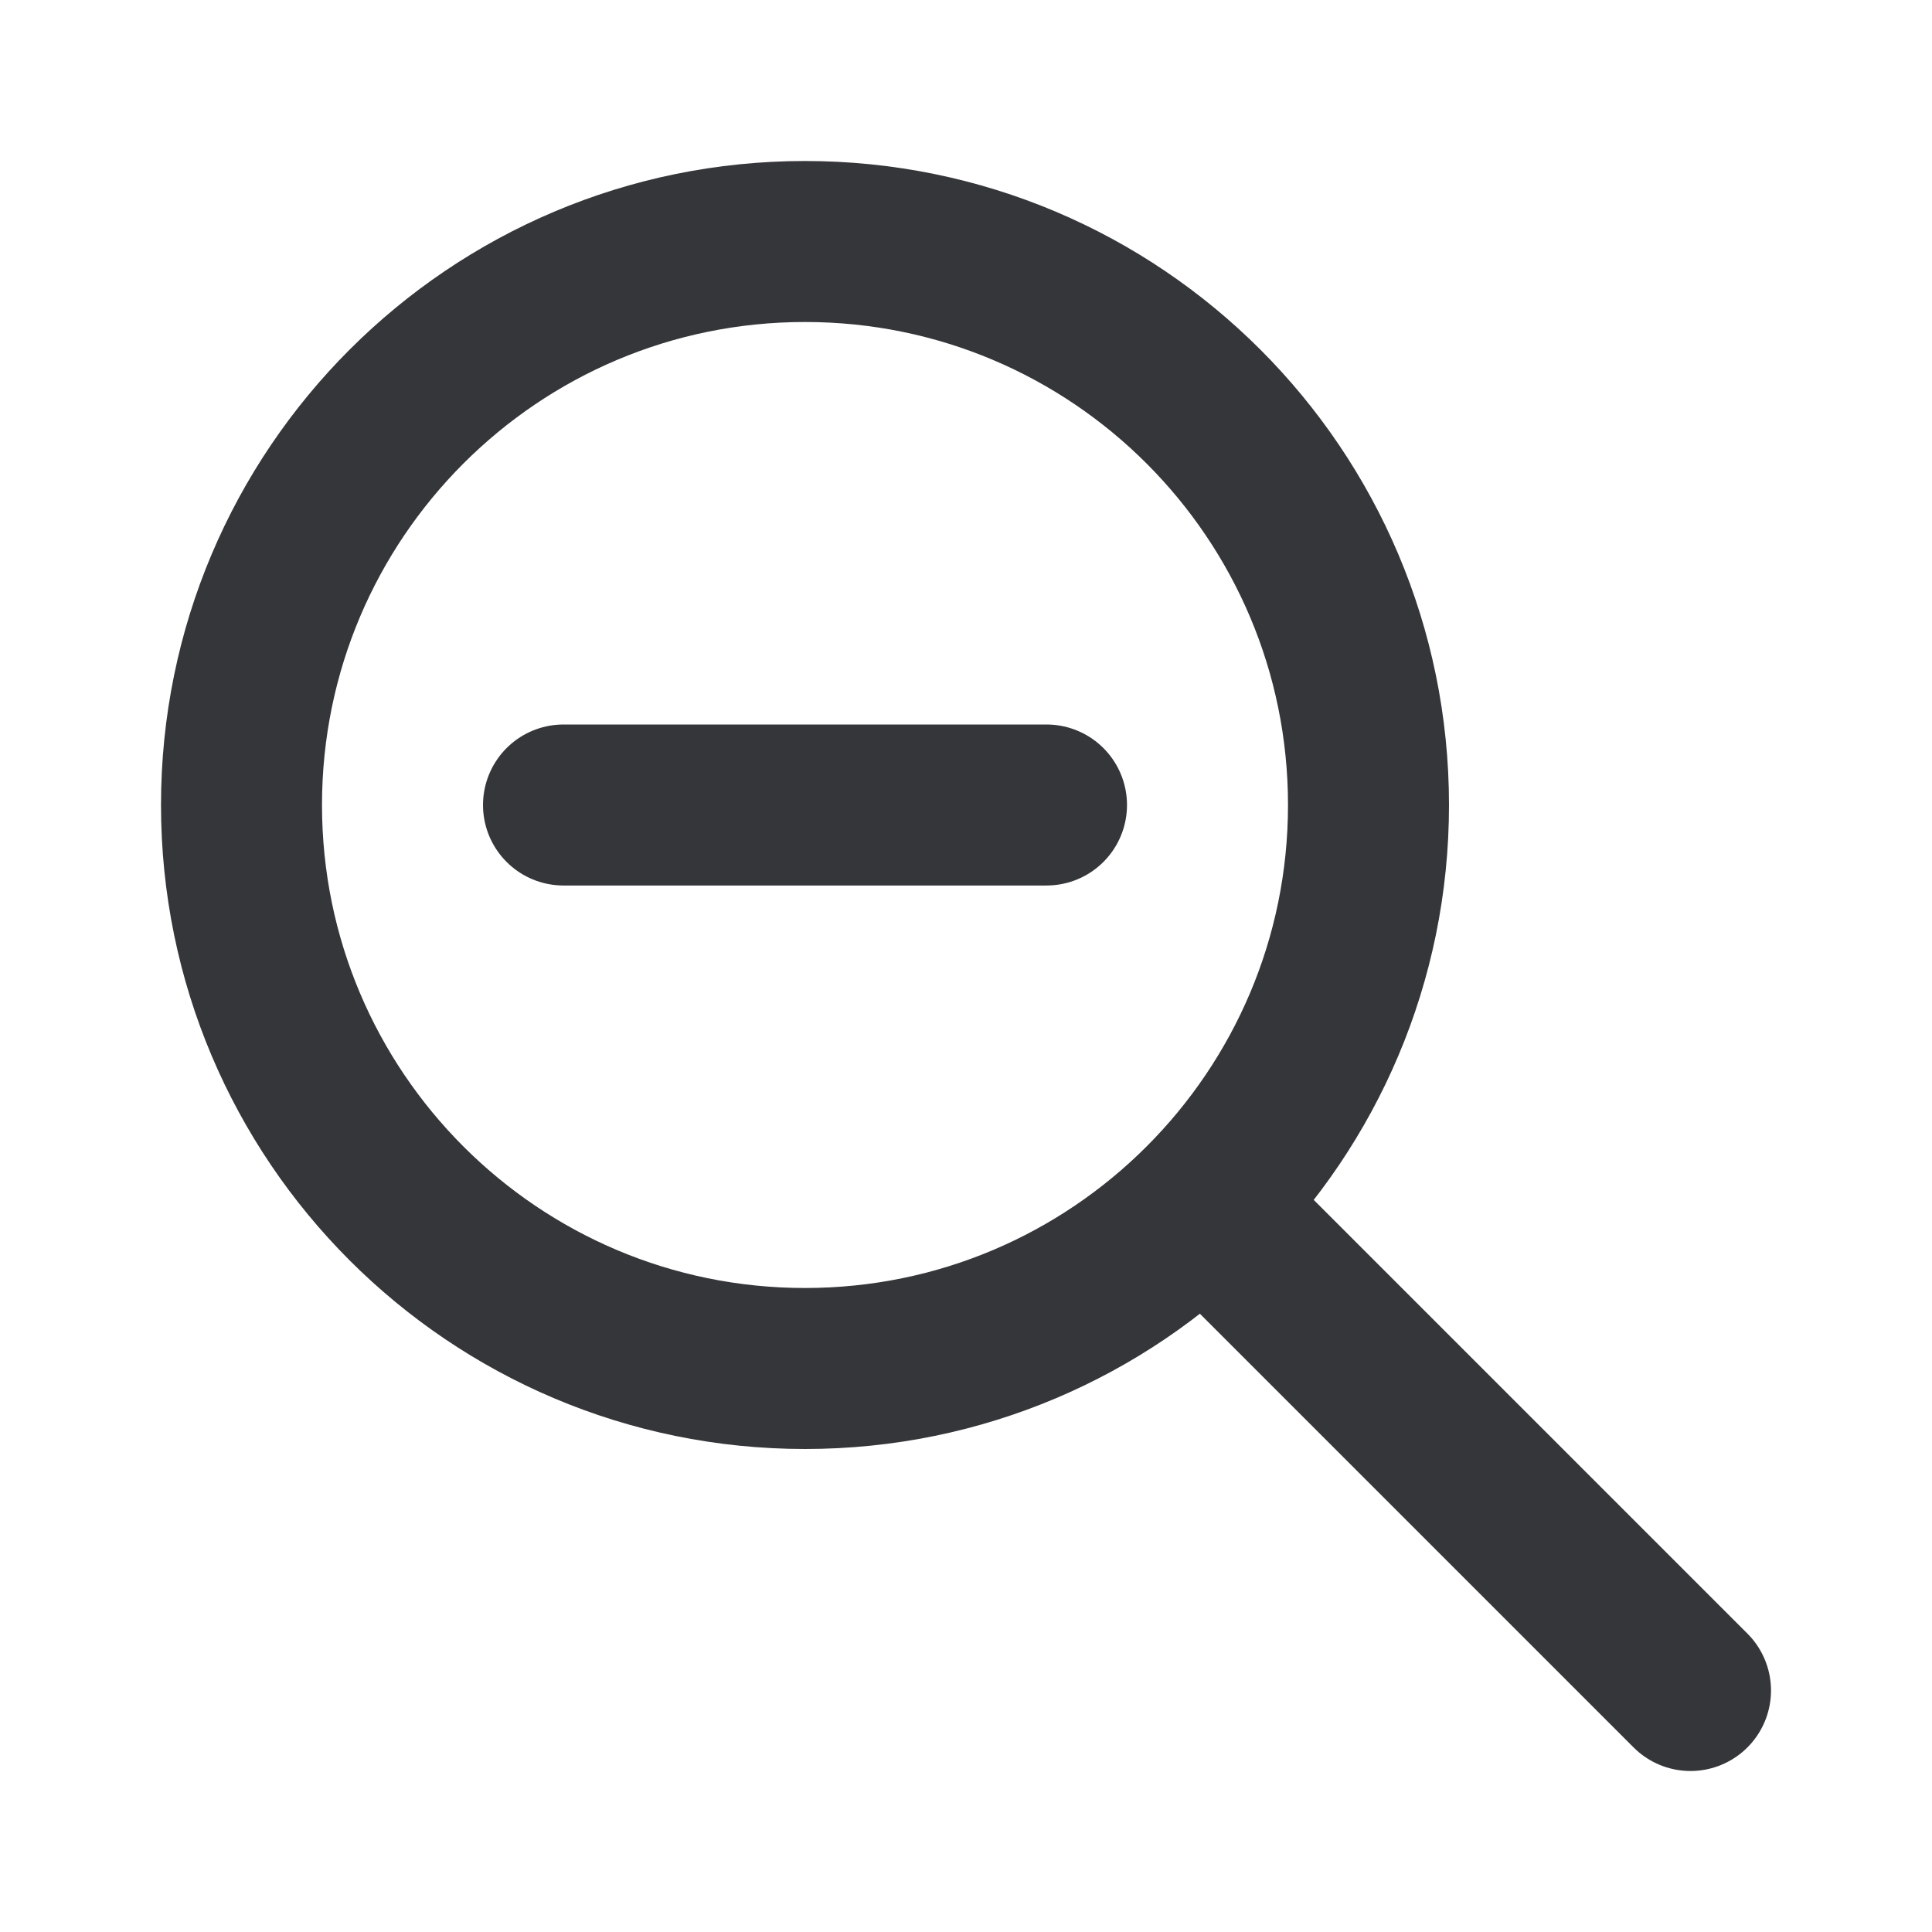
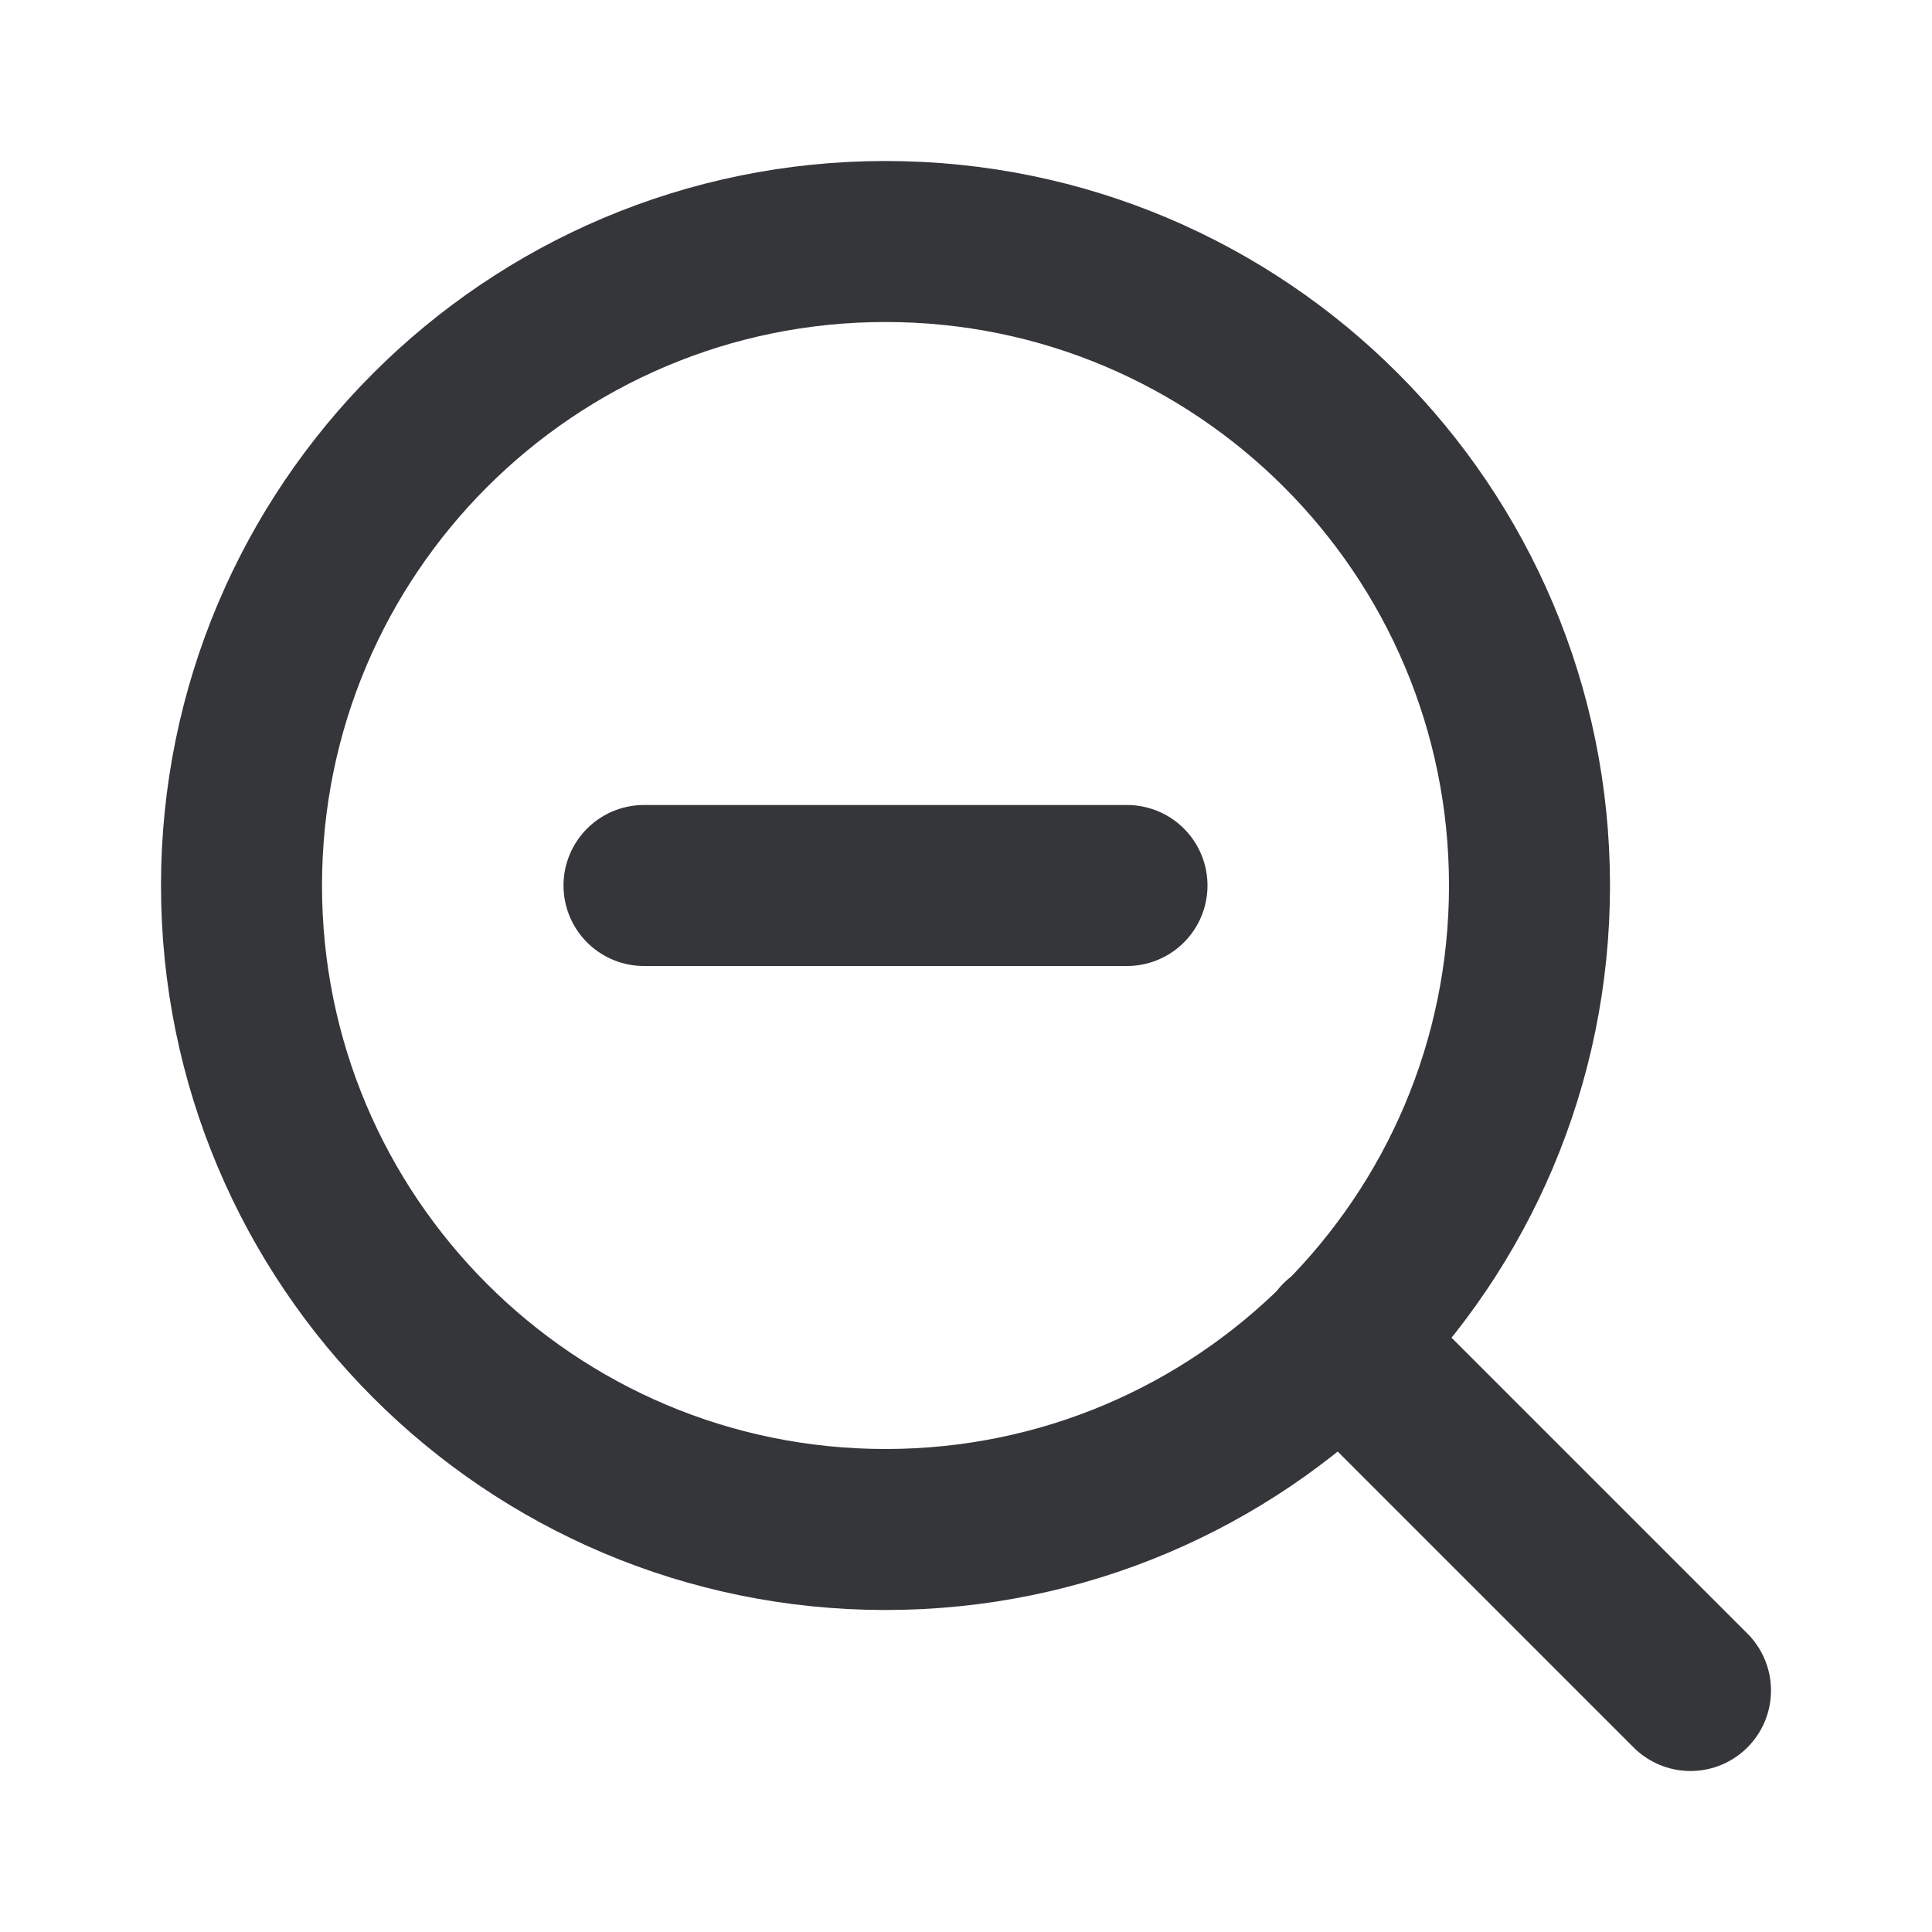
<svg xmlns="http://www.w3.org/2000/svg" width="24" height="24" viewBox="0 0 24 24" fill="none">
-   <path d="M21 21L15 15M13 10H7M17 10C17 13.866 13.866 17 10 17C6.134 17 3 13.866 3 10C3 6.134 6.134 3 10 3C13.866 3 17 6.134 17 10Z" stroke="#353639" stroke-width="2" stroke-linecap="round" stroke-linejoin="round" />
+   <path d="M21 21L16.65 16.65M8 11L14 11M19 11C19 15.418 15.418 19 11 19C6.582 19 3 15.418 3 11C3 6.582 6.582 3 11 3C15.418 3 19 6.582 19 11Z" stroke="#353639" stroke-width="2" stroke-linecap="round" stroke-linejoin="round" />
</svg>
